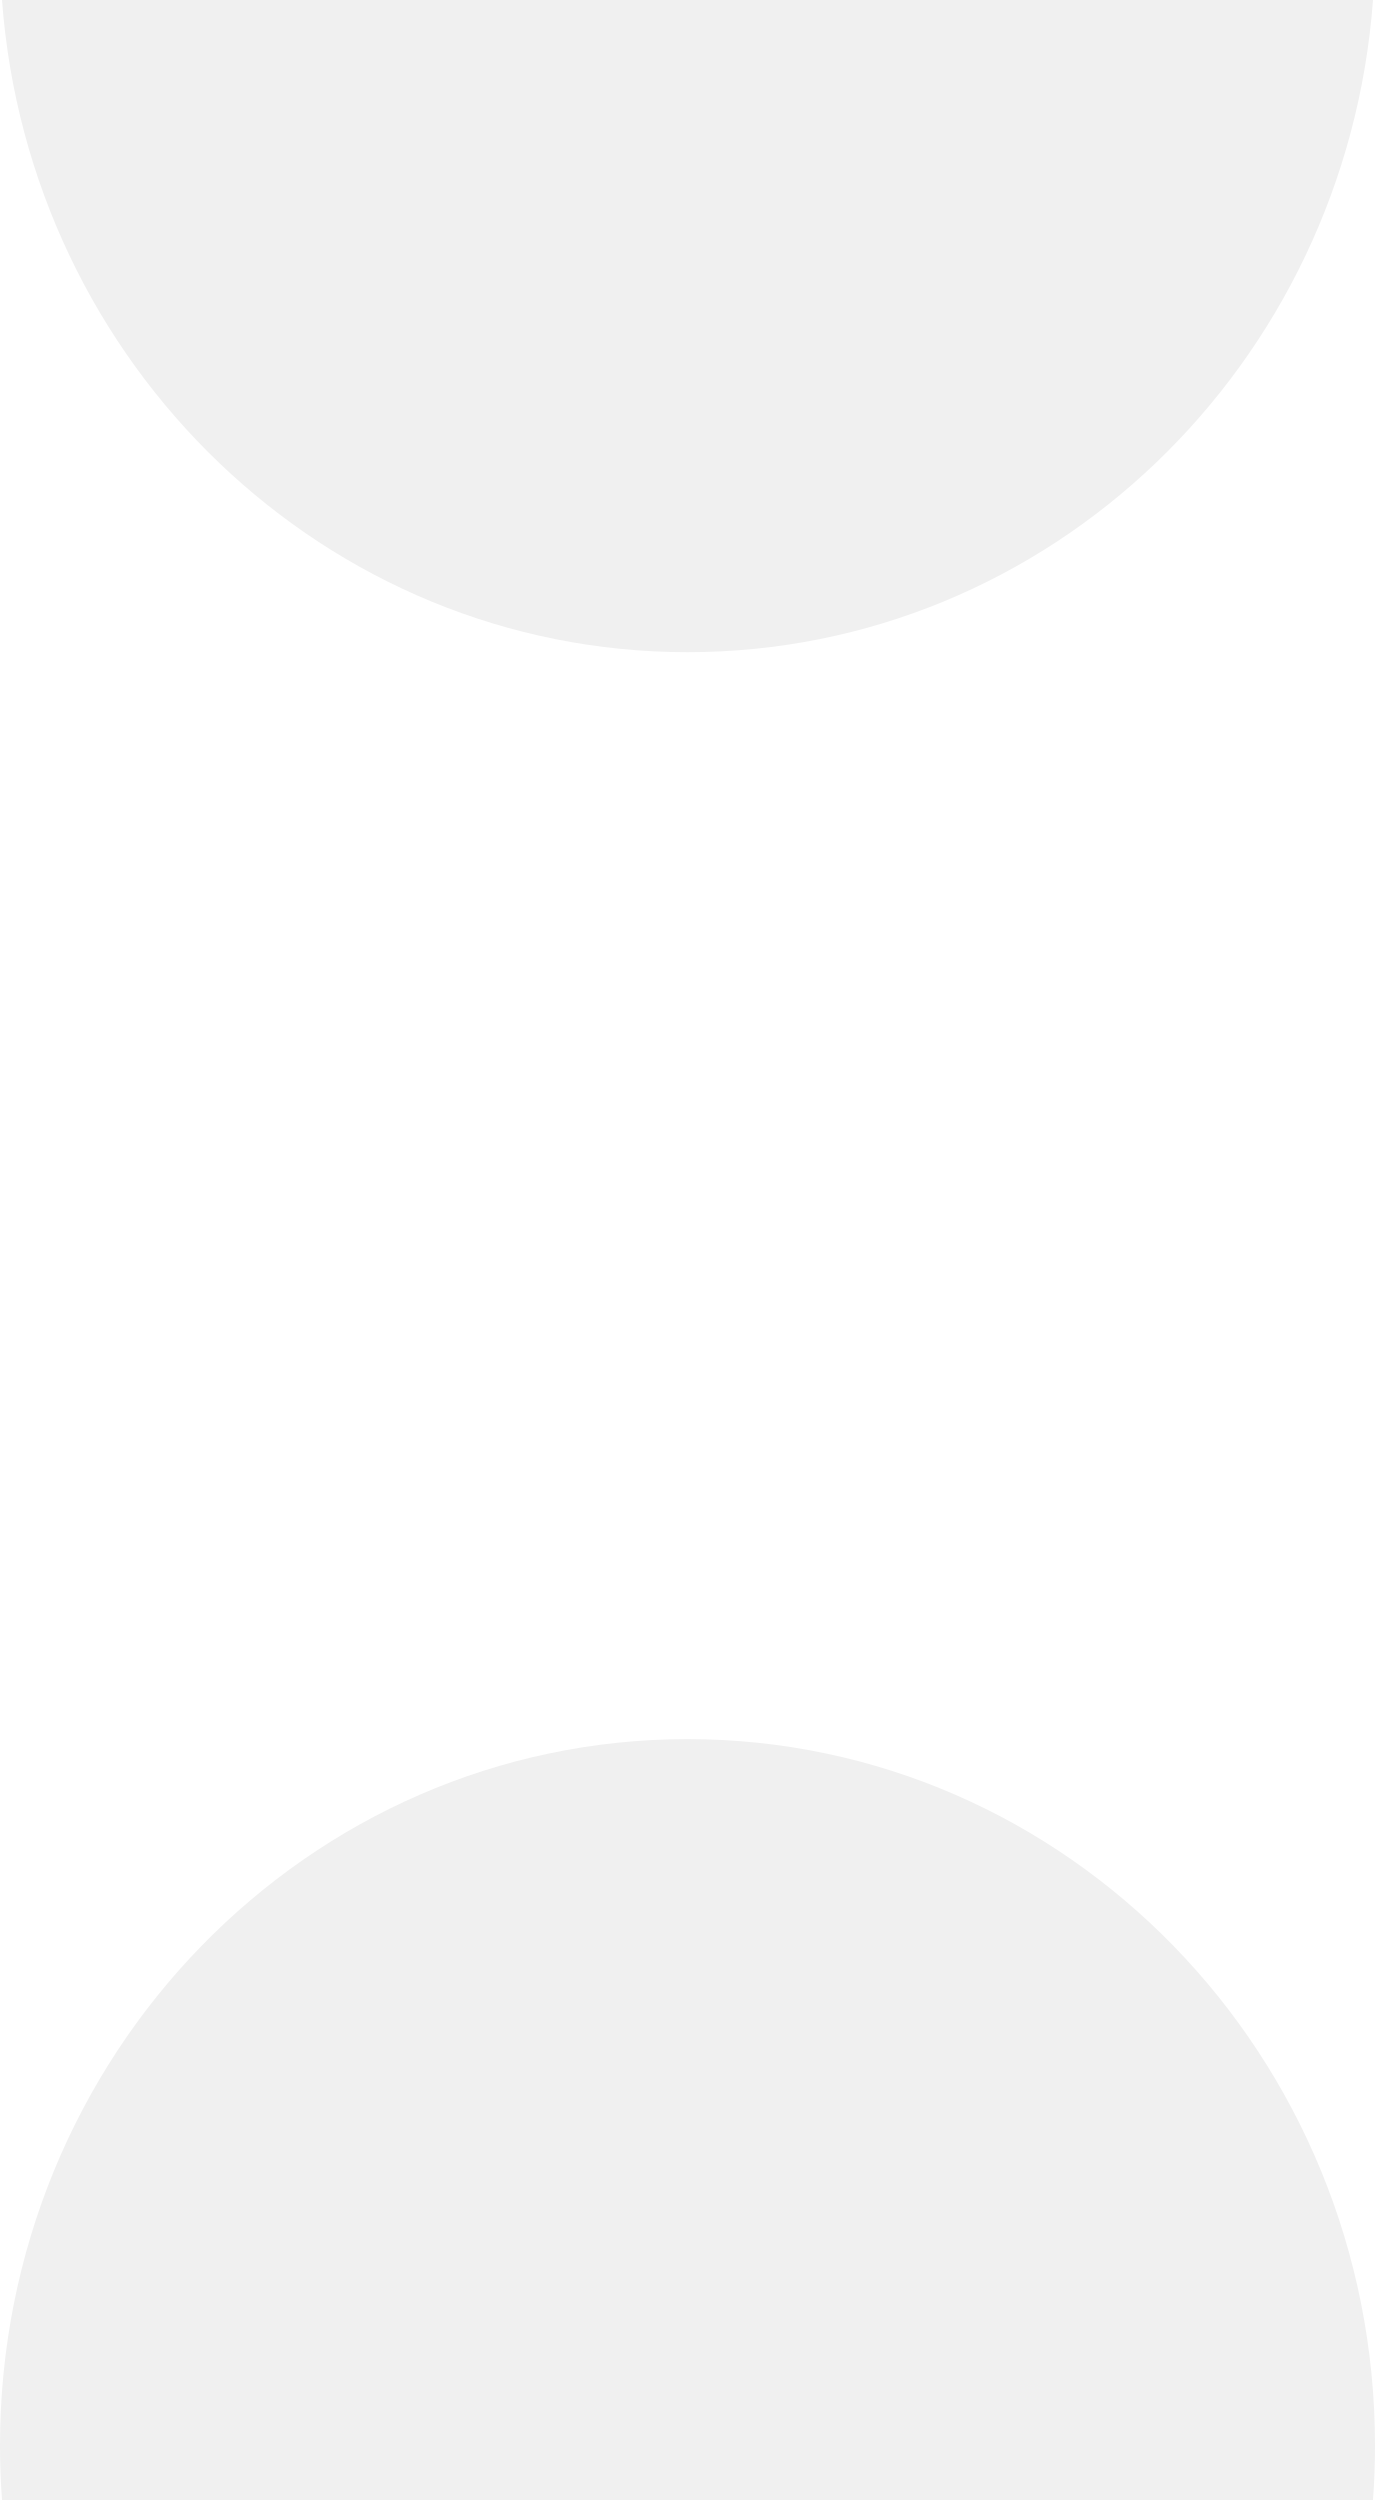
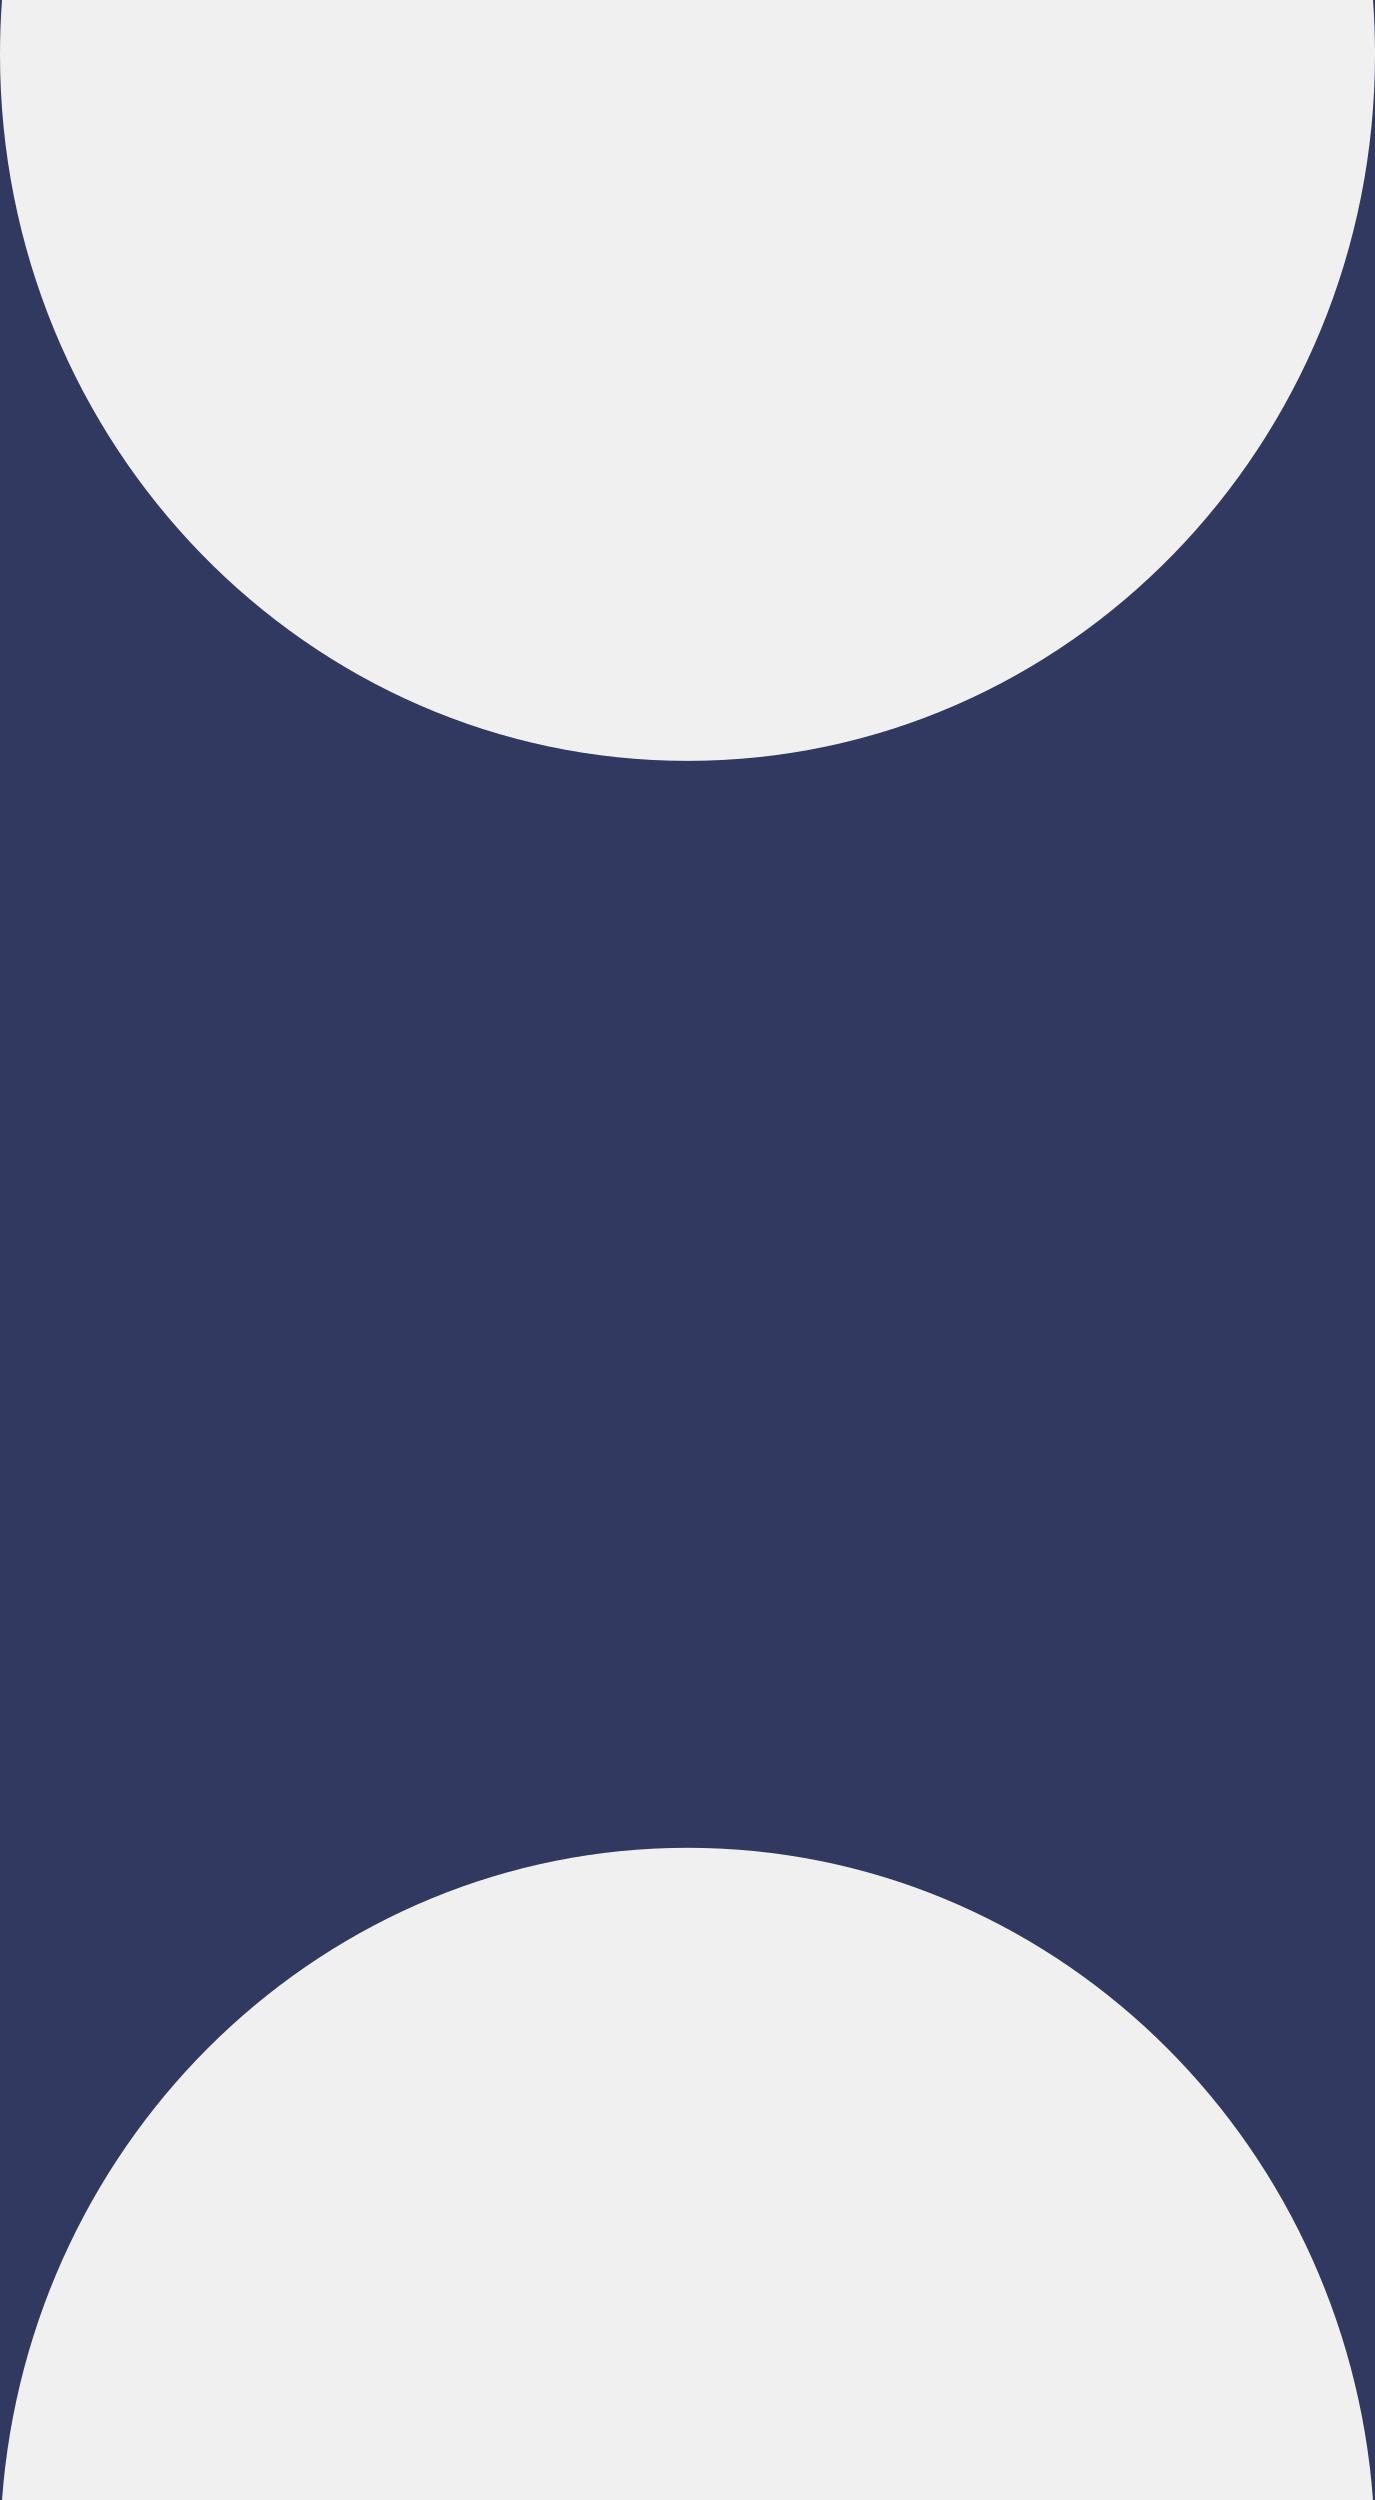
<svg xmlns="http://www.w3.org/2000/svg" width="22" height="40" viewBox="0 0 22 40" fill="none">
-   <path fill-rule="evenodd" clip-rule="evenodd" d="M0.032 -9.60249e-07C0.464 5.837 5.21 10.435 11 10.435C16.79 10.435 21.536 5.837 21.968 -1.40141e-09L22 0L22 39.13C22 32.887 17.075 27.826 11 27.826C4.925 27.826 -1.43755e-06 32.887 -1.71045e-06 39.13L0 -9.61651e-07L0.032 -9.60249e-07ZM-1.71045e-06 39.13C-1.72323e-06 39.423 0.011 39.713 0.032 40L-3.6558e-06 40L-1.71045e-06 39.13ZM22 39.13L22 40L21.968 40C21.989 39.713 22 39.423 22 39.13Z" fill="white" />
+   <path fill-rule="evenodd" clip-rule="evenodd" d="M21.968 40C21.536 34.163 16.79 29.565 11 29.565C5.21 29.565 0.464 34.163 0.032 40L0 40L-1.71045e-06 0.87C-1.43755e-06 7.113 4.925 12.174 11 12.174C17.075 12.174 22 7.113 22 0.87L22 40L21.968 40ZM22 0.87C22 0.577 21.989 0.287 21.968 -9.60251e-07L22 -9.61652e-07L22 0.87ZM-1.71045e-06 0.87L-1.74846e-06 0L0.032 -1.40142e-09C0.011 0.287 -1.72323e-06 0.577 -1.71045e-06 0.87Z" fill="#313960" />
</svg>
